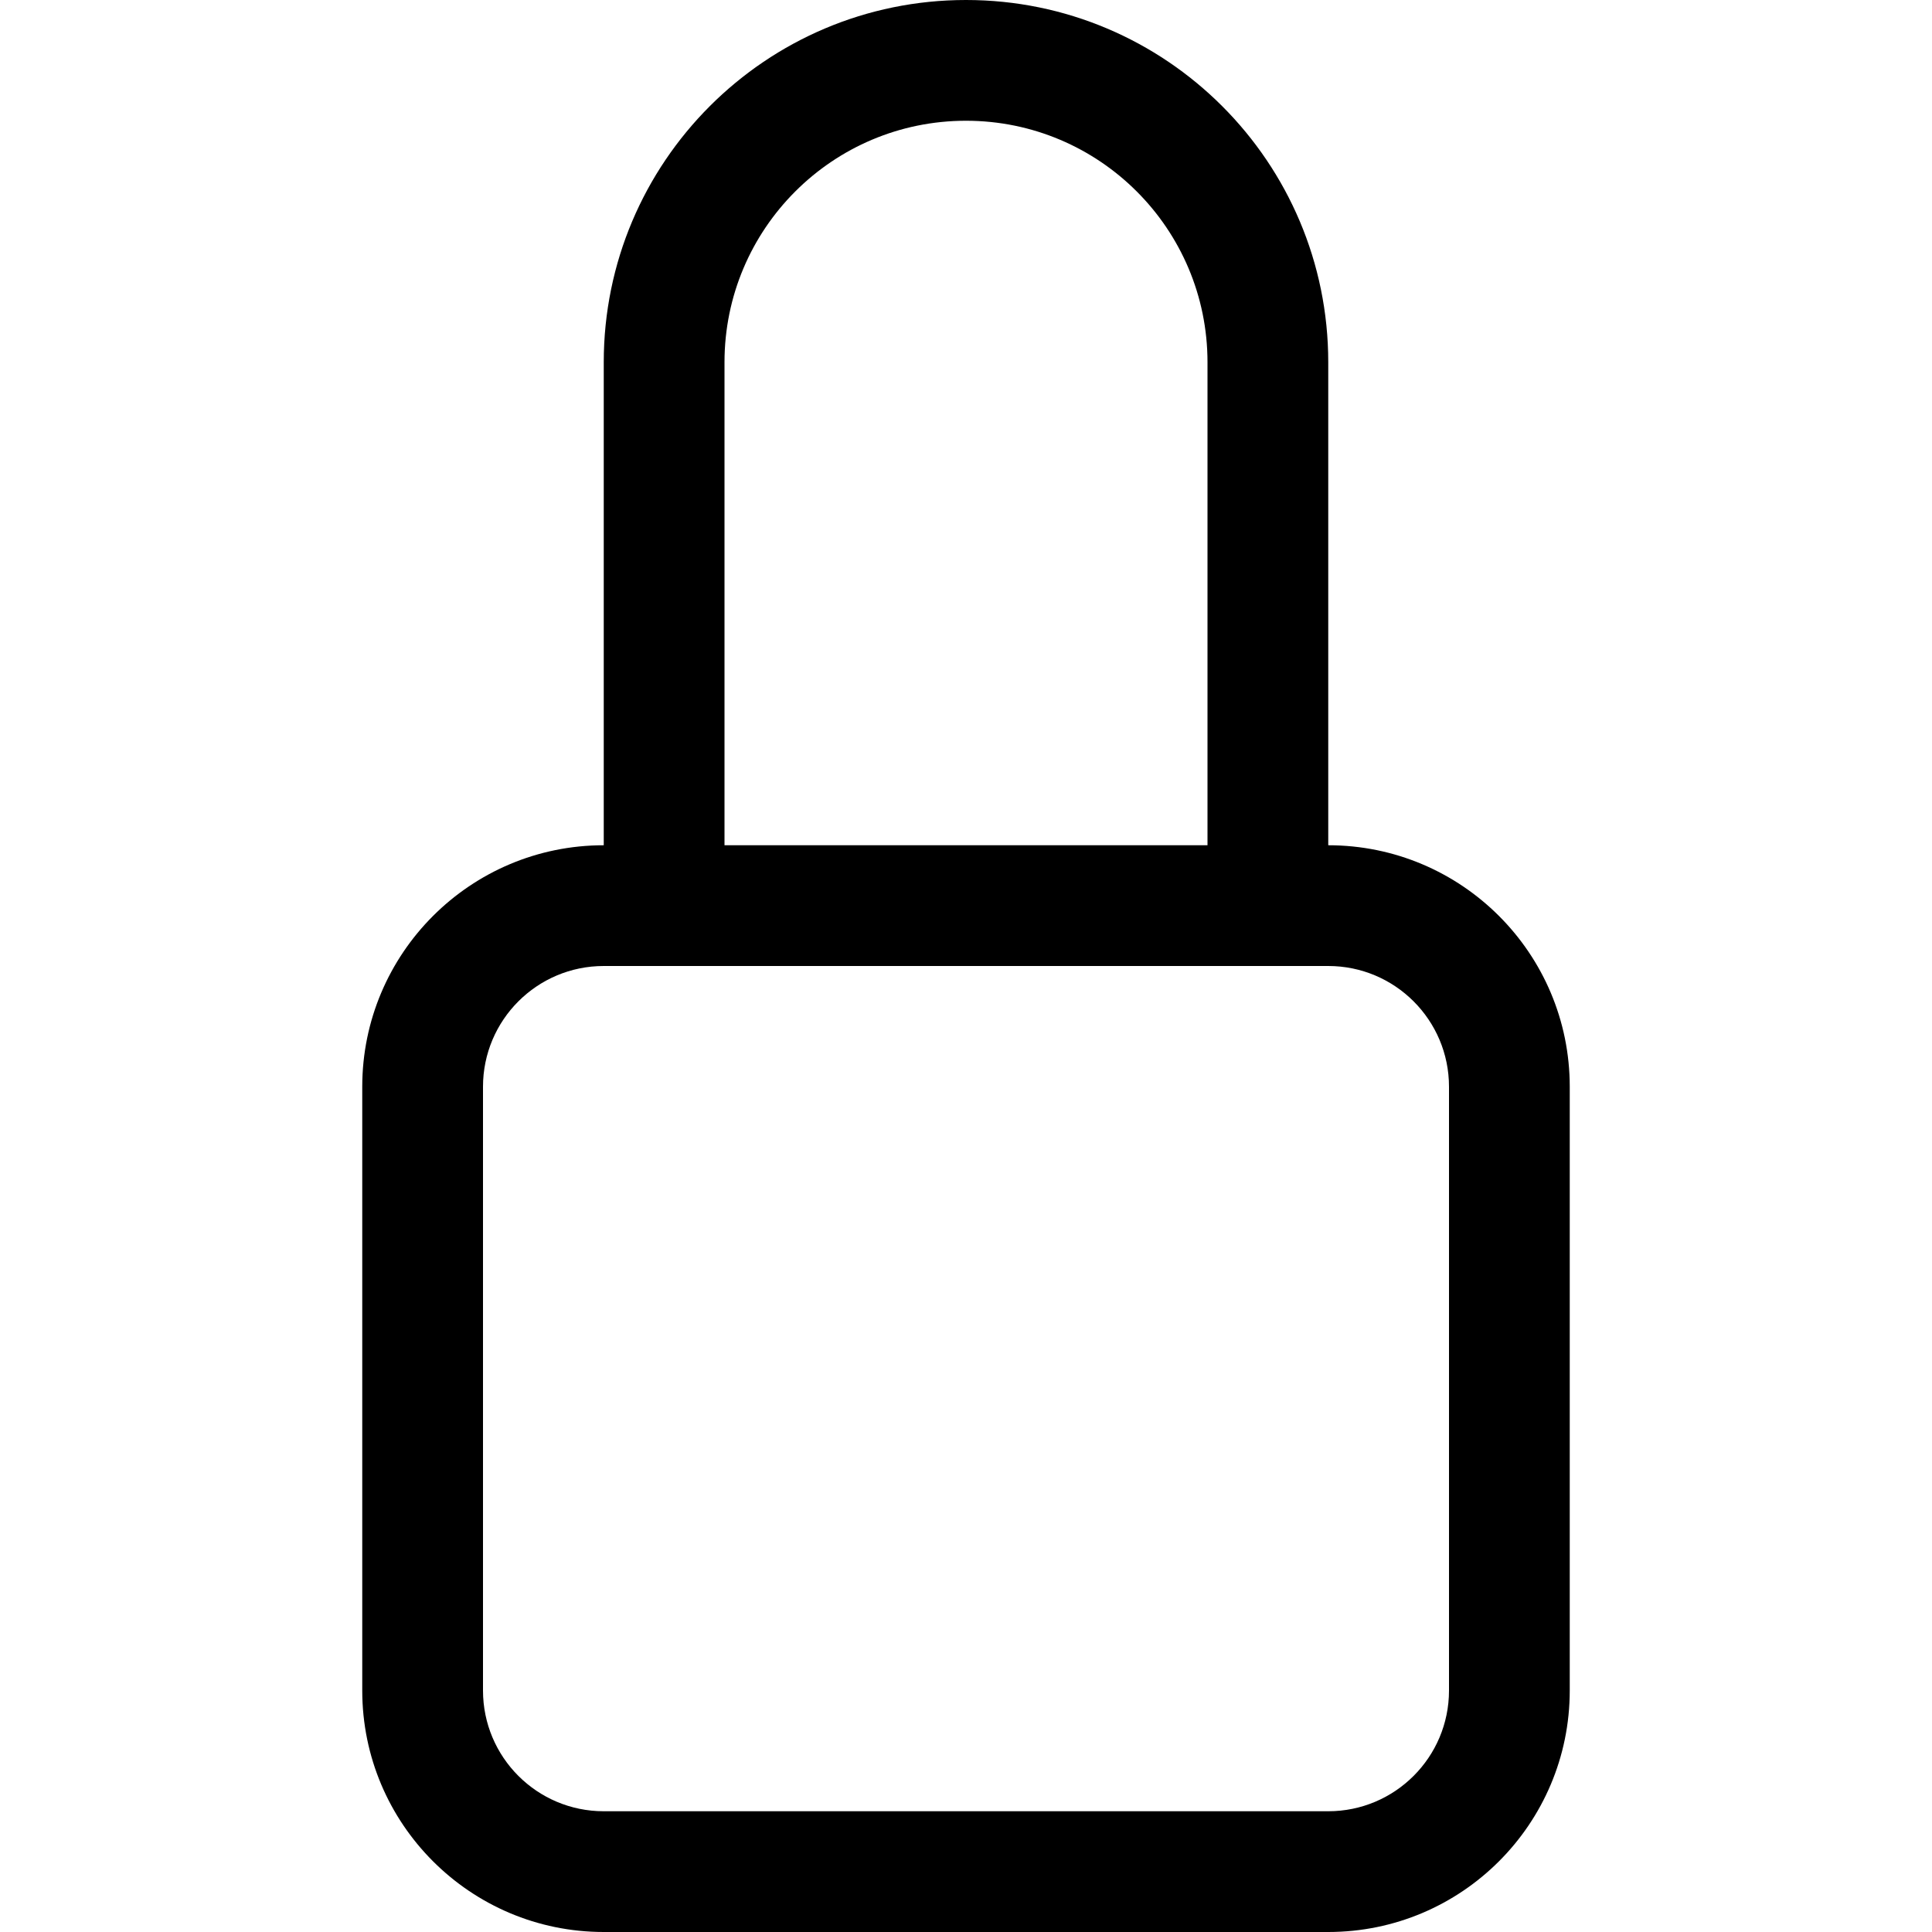
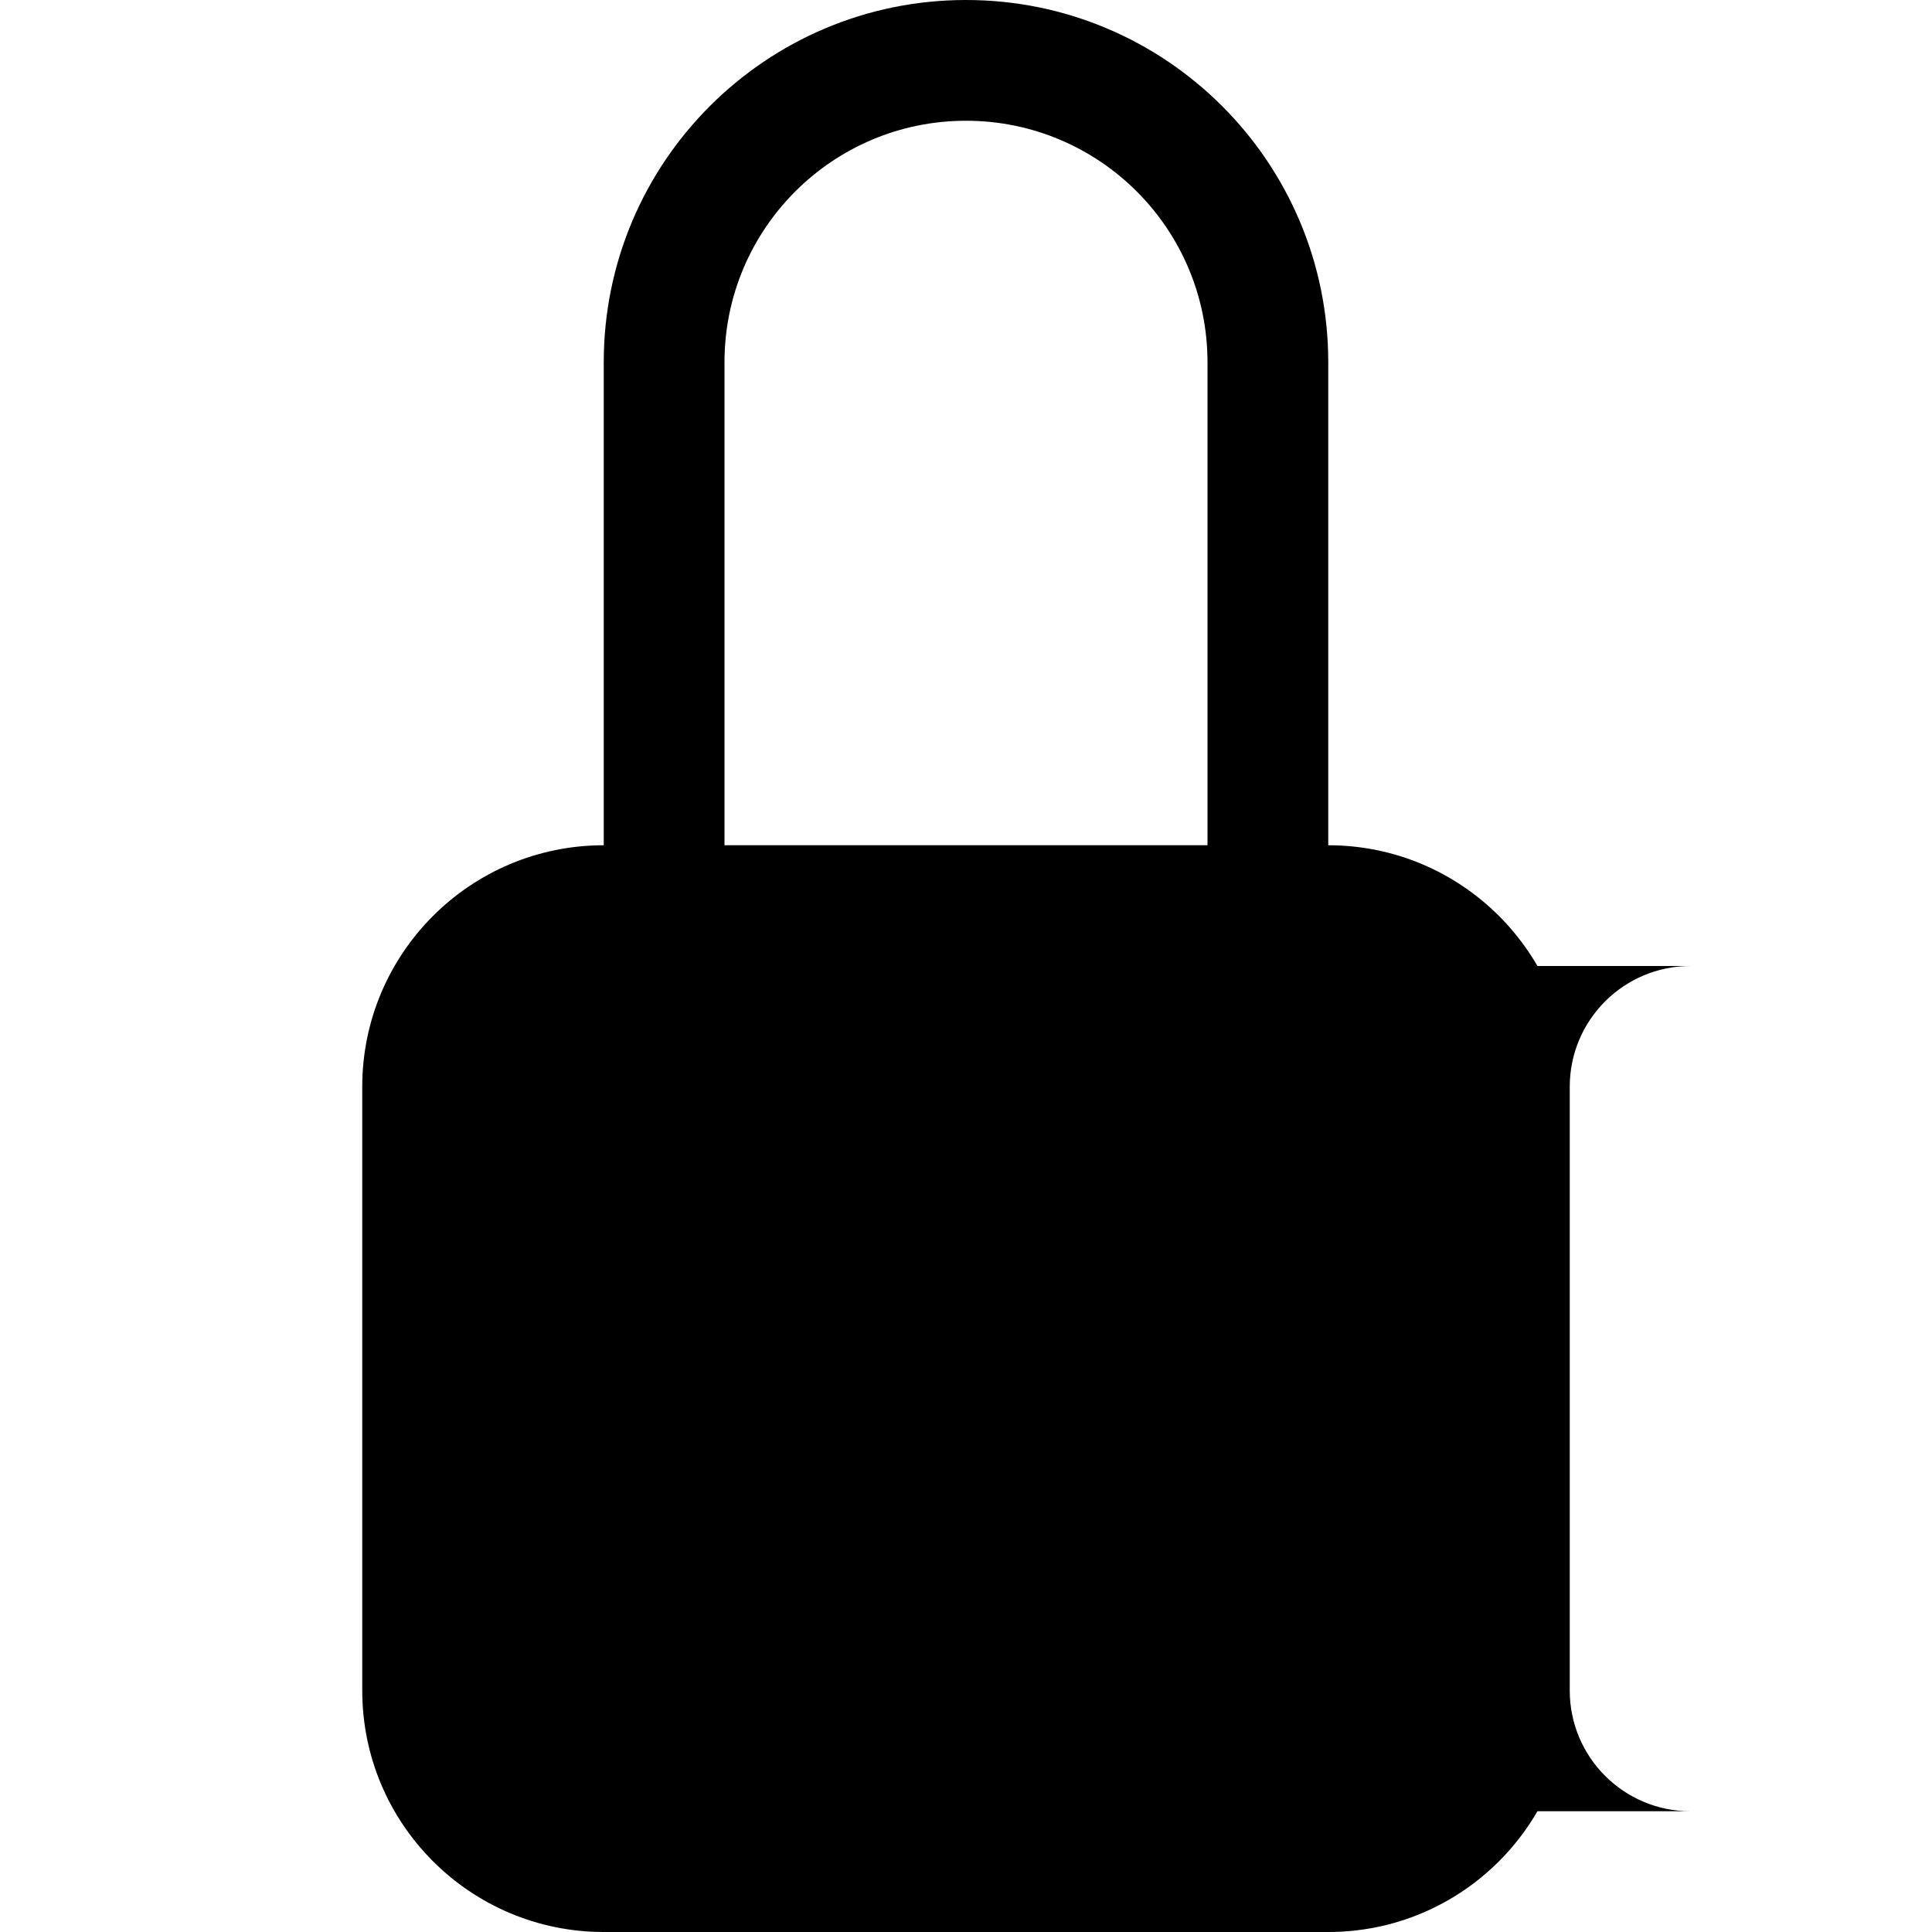
<svg xmlns="http://www.w3.org/2000/svg" width="16" height="16" fill="currentColor" class="bi bi-lock" viewBox="0 0 16 16">
-   <path d="M8 1a2 2 0 0 1 2 2v4H6V3a2 2 0 0 1 2-2zm3 6V3a3 3 0 0 0-6 0v4a2 2 0 0 0-2 2v5a2 2 0 0 0 2 2h6a2 2 0 0 0 2-2V9a2 2 0 0 0-2-2zM5 8h6a1 1 0 0 1 1 1v5a1 1 0 0 1-1 1H5a1 1 0 0 1-1-1V9a1 1 0 0 1 1-1z" />
+   <path d="M8 1a2 2 0 0 1 2 2v4H6V3a2 2 0 0 1 2-2zm3 6V3a3 3 0 0 0-6 0v4a2 2 0 0 0-2 2v5a2 2 0 0 0 2 2h6a2 2 0 0 0 2-2V9a2 2 0 0 0-2-2zM5 8h6a1 1 0 0 1 1 1v5a1 1 0 0 1-1 1h3a1 1 0 0 1-1-1V9a1 1 0 0 1 1-1z" />
</svg>
